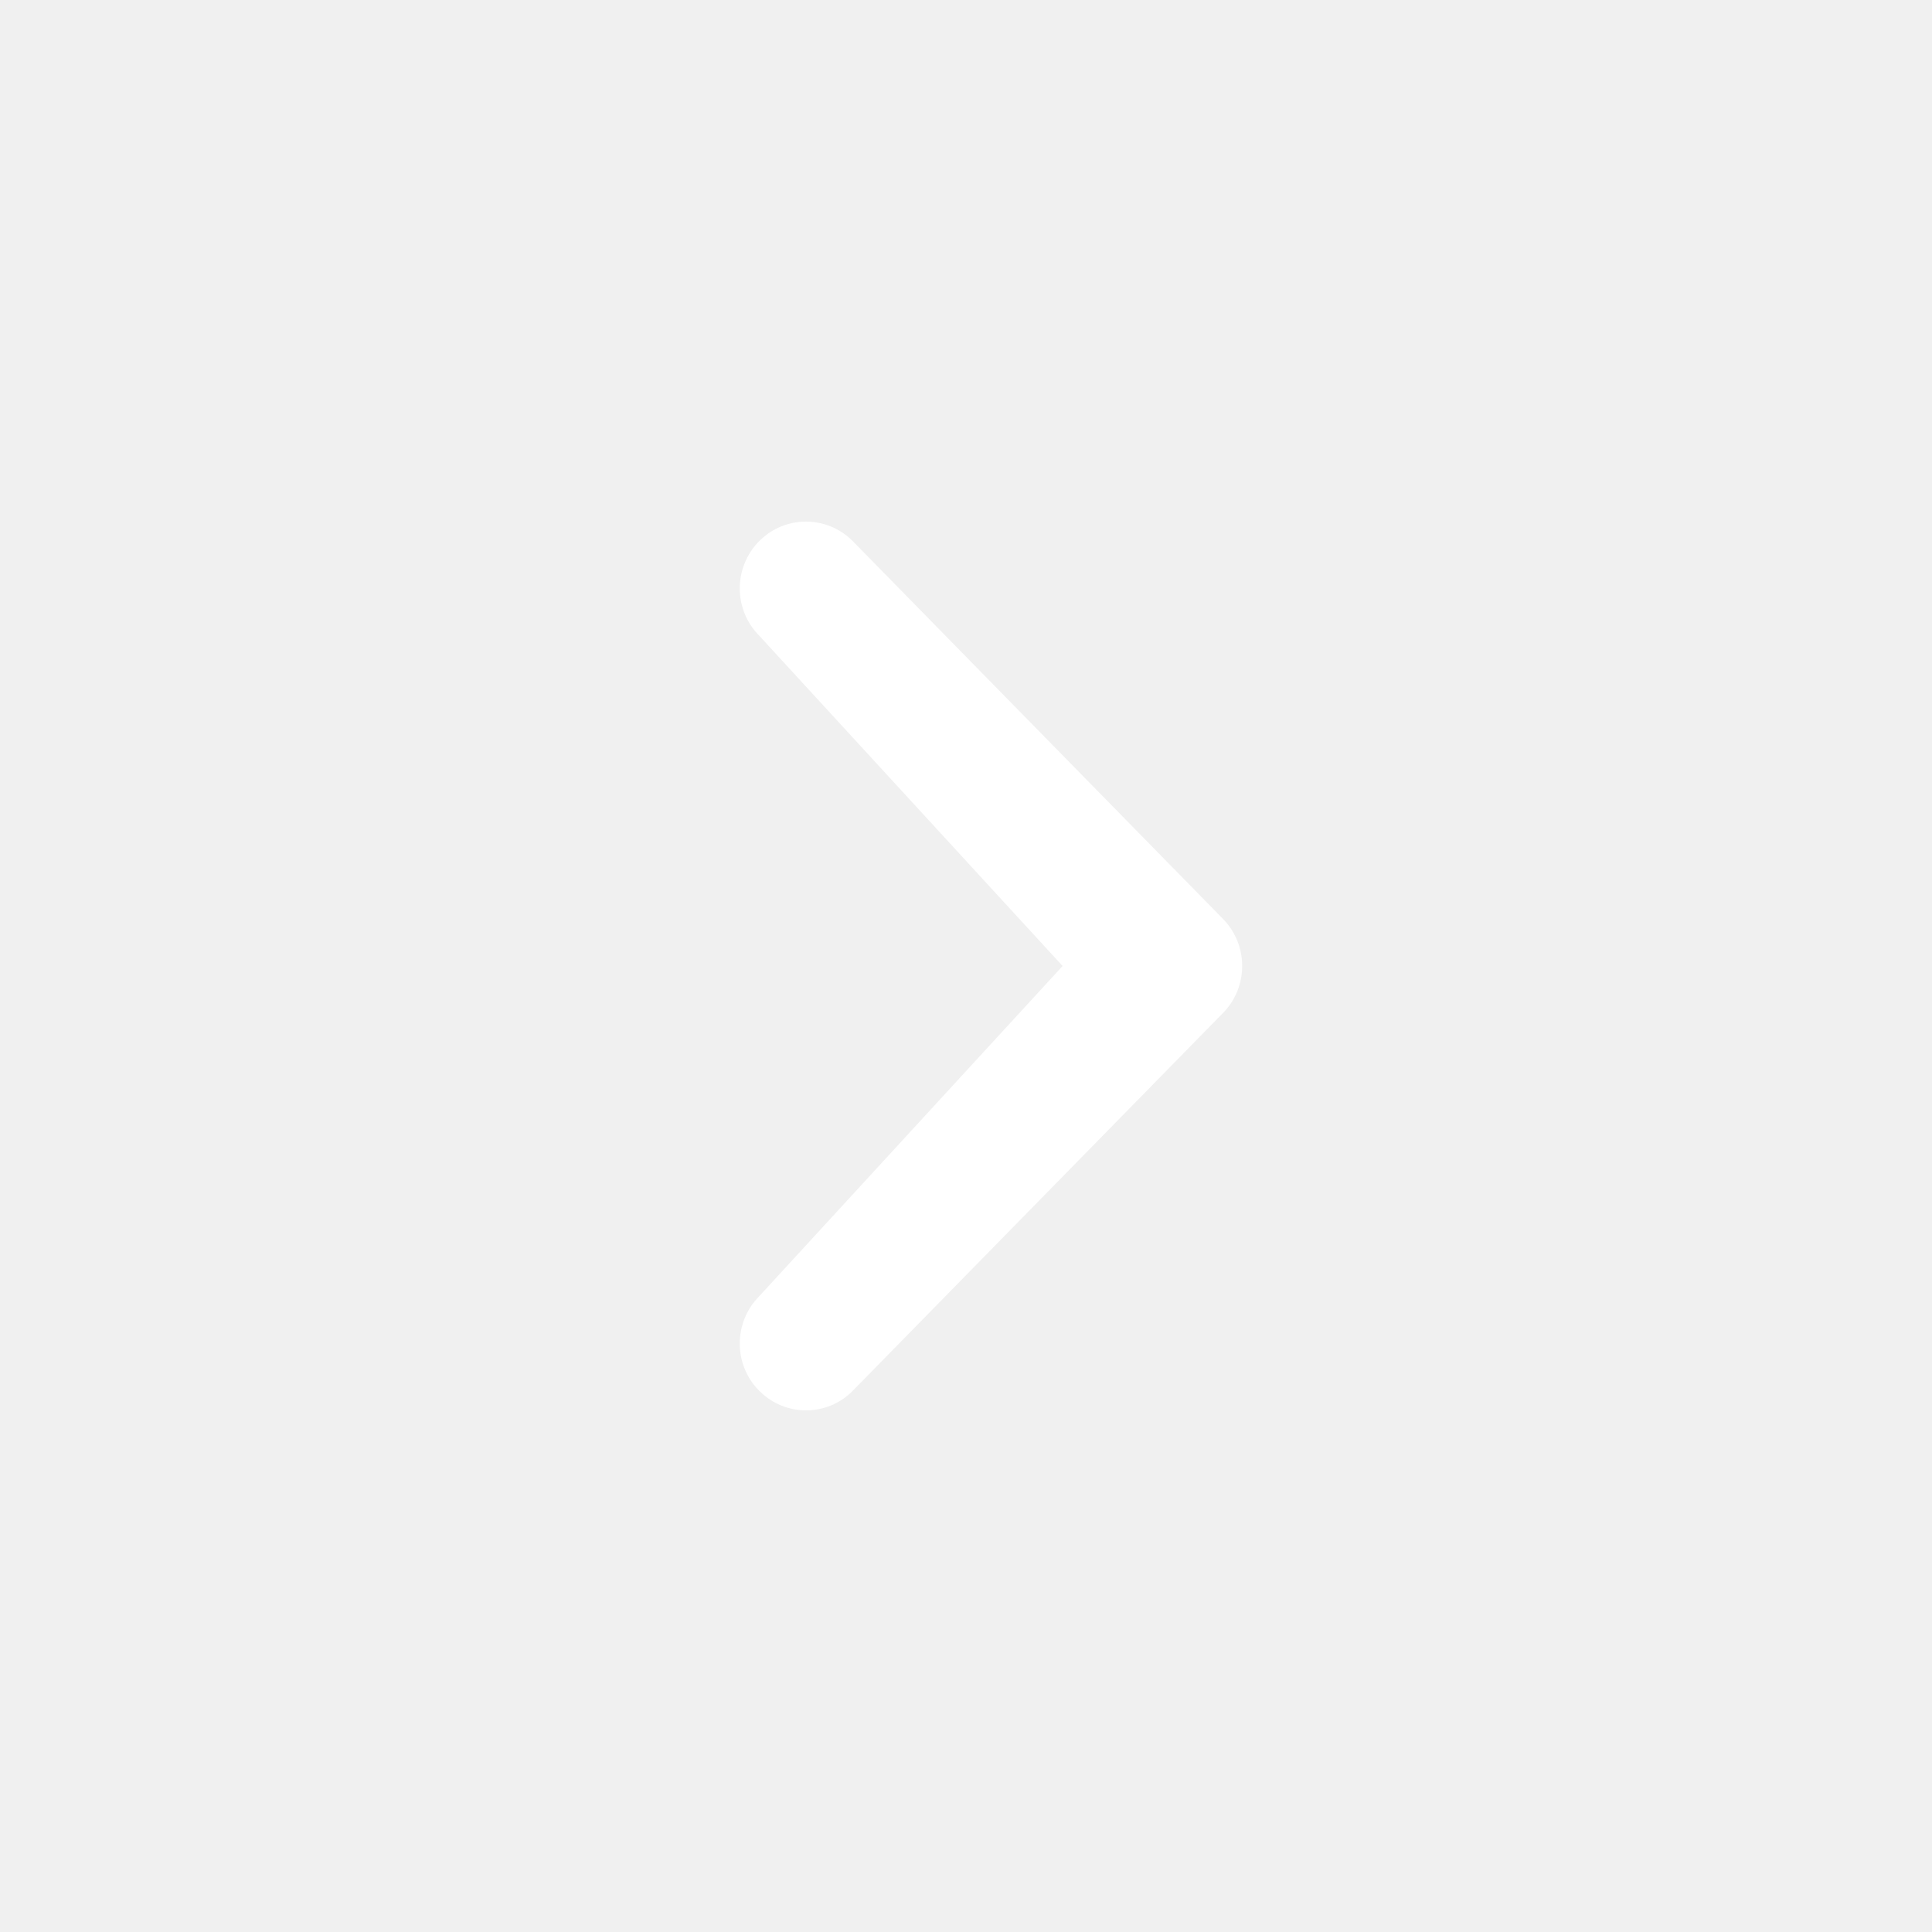
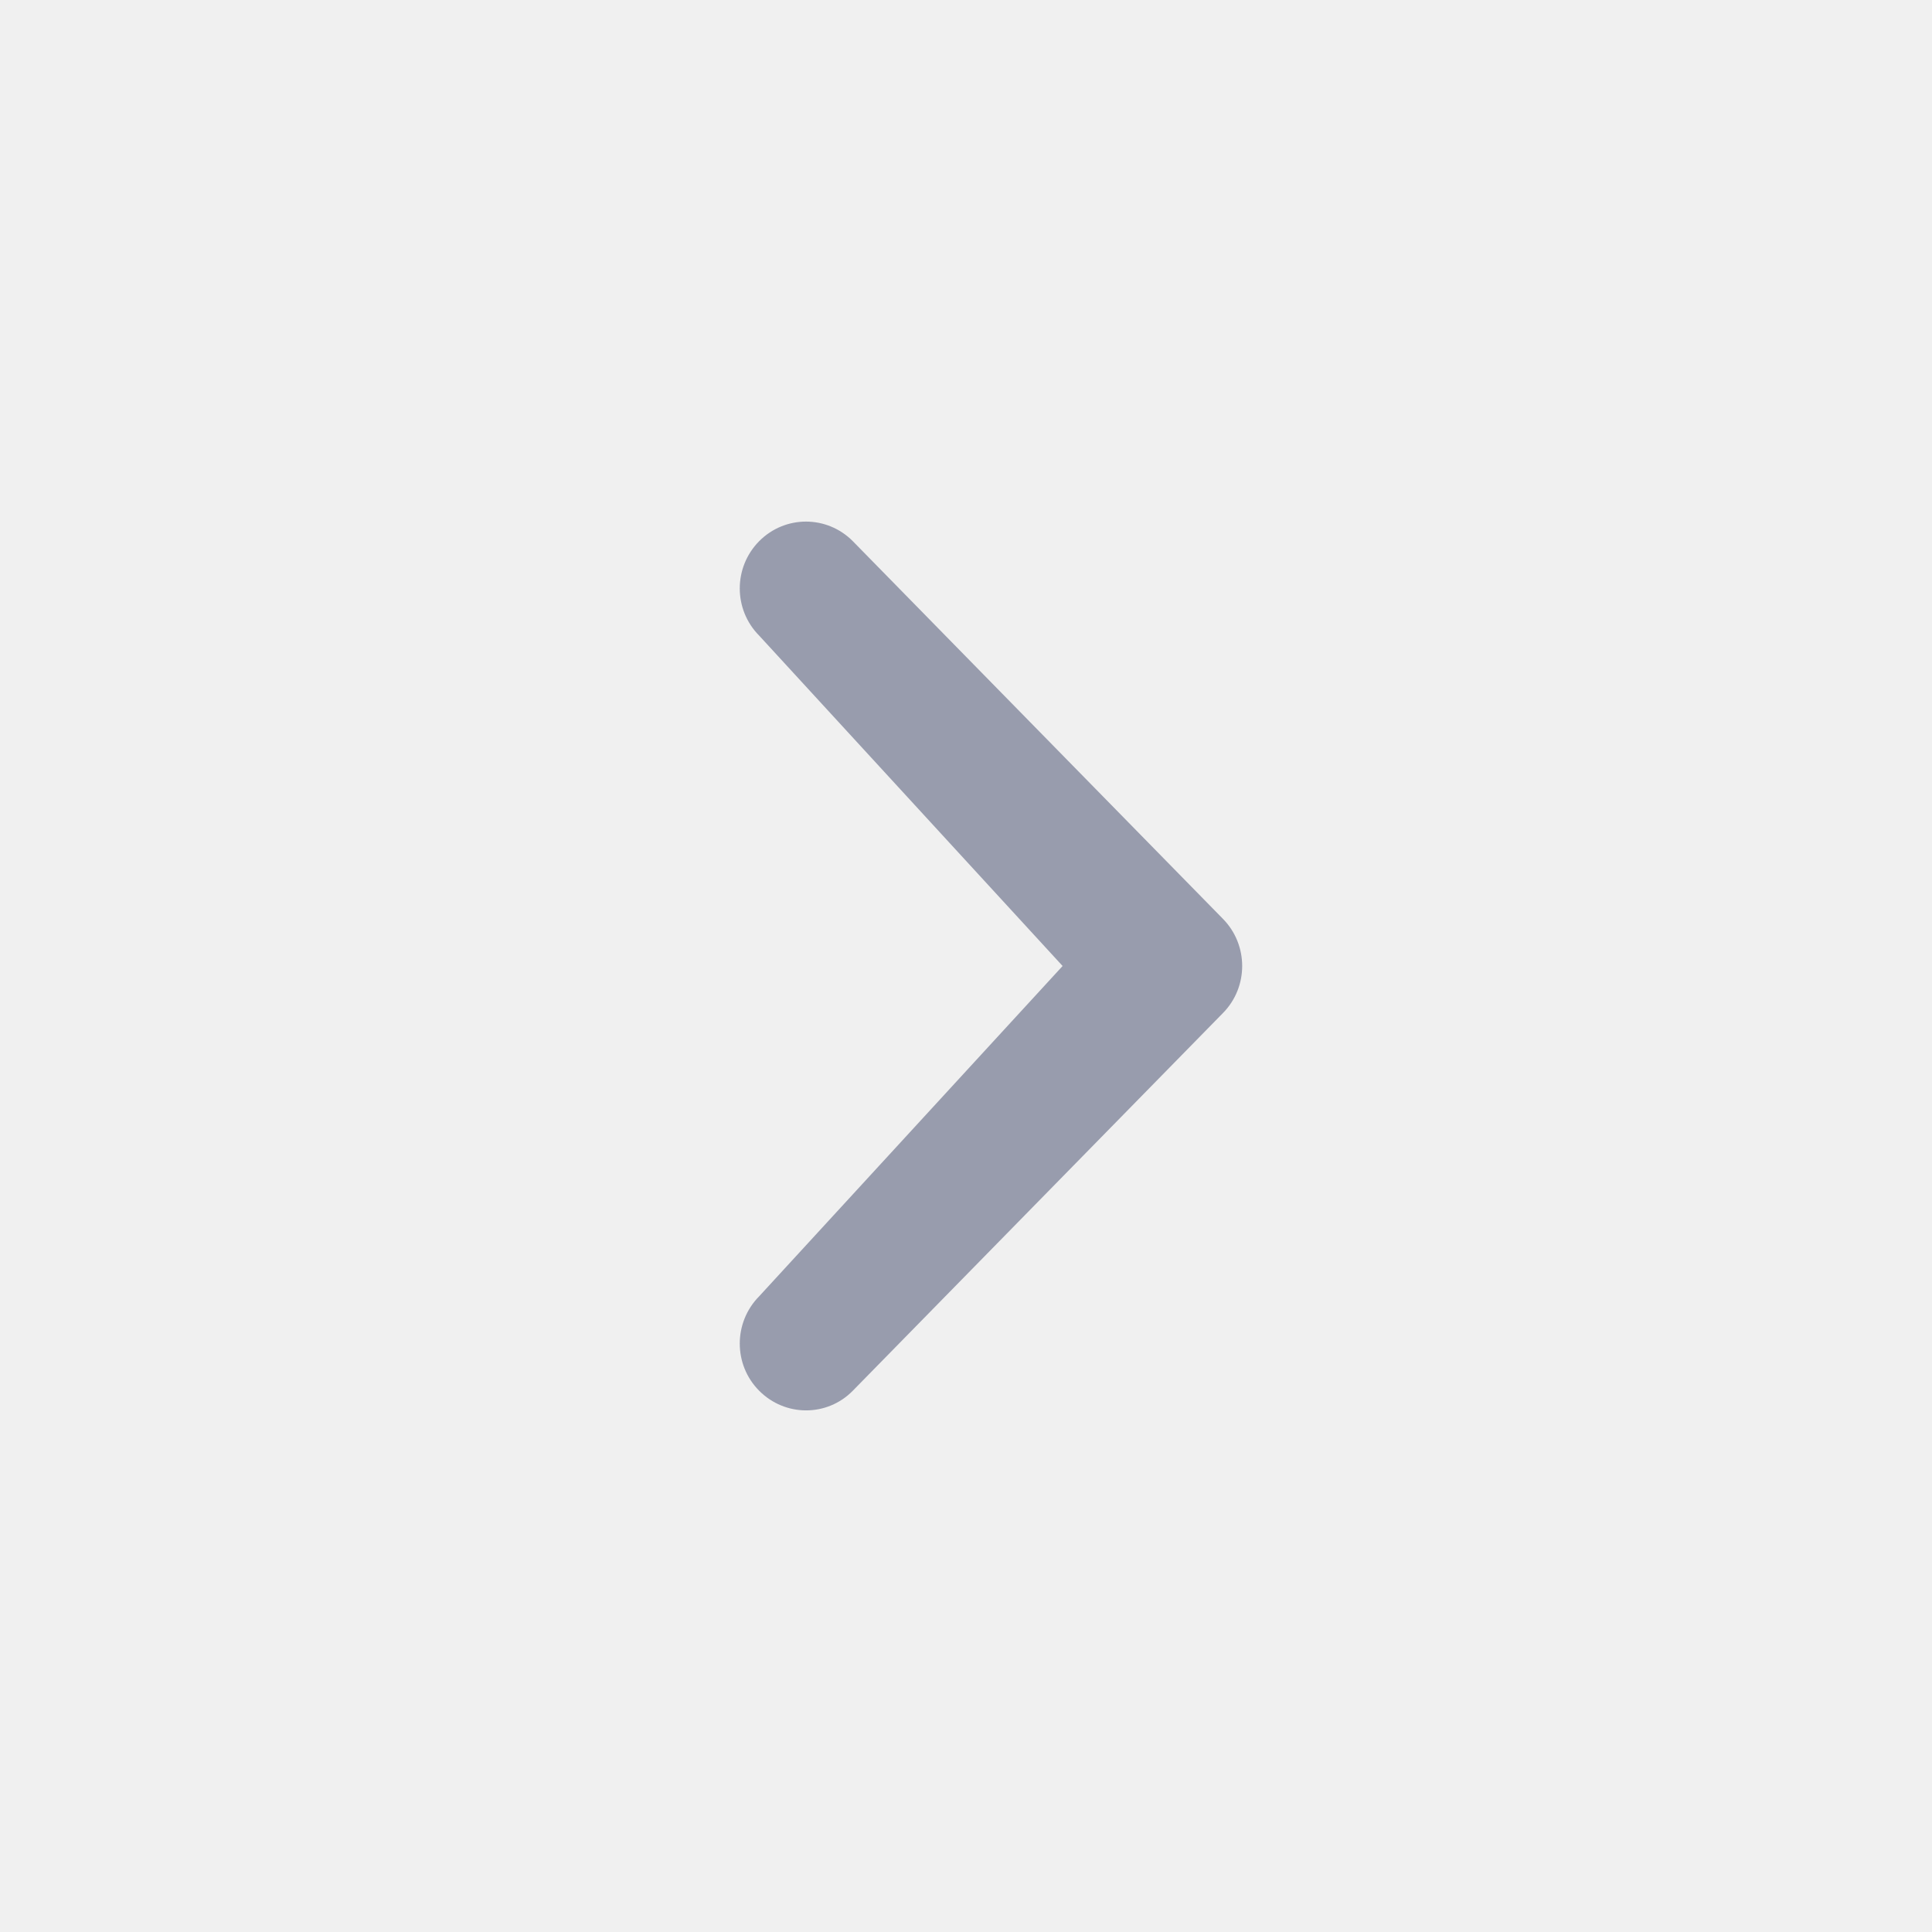
<svg xmlns="http://www.w3.org/2000/svg" version="1.1" id="Chevron_small_right" x="0px" y="0px" viewBox="0 0 20 20" enable-background="new 0 0 20 20" xml:space="preserve">
-   <path fill="#FFFFFF" d="M11,10L7.859,6.58c-0.268-0.27-0.268-0.707,0-0.978c0.268-0.27,0.701-0.27,0.969,0l3.83,3.908  c0.268,0.271,0.268,0.709,0,0.979l-3.83,3.908c-0.267,0.272-0.701,0.27-0.969,0c-0.268-0.269-0.268-0.707,0-0.978L11,10z" />
+   <path fill="#989cad" d="M11,10L7.859,6.58c-0.268-0.27-0.268-0.707,0-0.978c0.268-0.27,0.701-0.27,0.969,0l3.83,3.908  c0.268,0.271,0.268,0.709,0,0.979l-3.83,3.908c-0.267,0.272-0.701,0.27-0.969,0c-0.268-0.269-0.268-0.707,0-0.978L11,10z" />
</svg>
